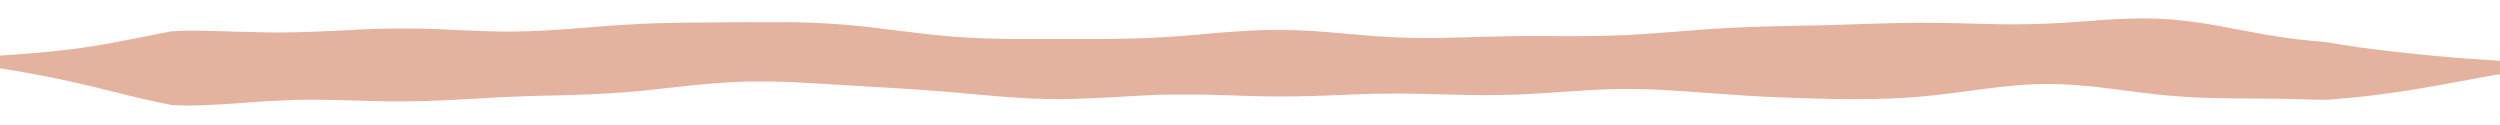
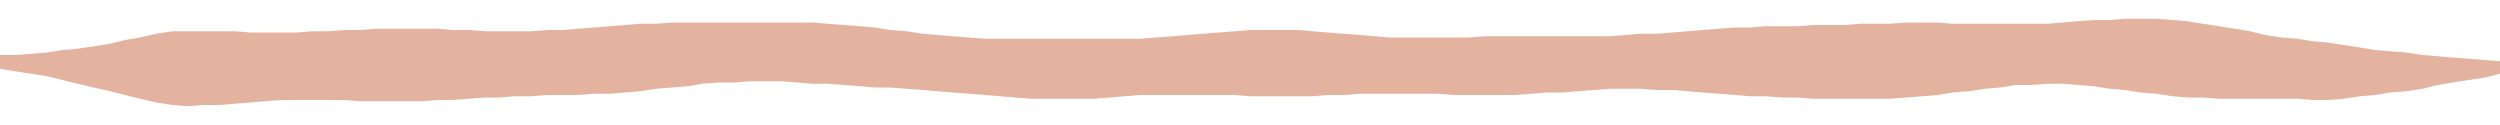
<svg xmlns="http://www.w3.org/2000/svg" width="200" height="10" viewBox="0 0 200 10" preserveAspectRatio="none">
-   <path fill="#E4B3A0" d="M0.00 4.45 L1.25 4.36 L2.50 4.26 L3.75 4.15 L5.00 4.02 L6.25 3.87 L7.50 3.68 L8.75 3.47 L10.00 3.23 L11.25 2.99 L12.50 2.74 L13.75 2.50 L15.00 2.45 L16.25 2.46 L17.50 2.49 L18.75 2.53 L20.00 2.56 L21.25 2.59 L22.50 2.60 L23.75 2.58 L25.00 2.54 L26.25 2.49 L27.50 2.43 L28.75 2.36 L30.00 2.31 L31.25 2.28 L32.50 2.28 L33.75 2.29 L35.00 2.33 L36.25 2.39 L37.50 2.44 L38.75 2.49 L40.00 2.52 L41.25 2.52 L42.50 2.49 L43.75 2.43 L45.00 2.35 L46.25 2.26 L47.50 2.16 L48.75 2.06 L50.00 1.98 L51.25 1.91 L52.50 1.86 L53.75 1.83 L55.00 1.81 L56.25 1.80 L57.50 1.79 L58.75 1.78 L60.00 1.77 L61.25 1.77 L62.50 1.77 L63.75 1.78 L65.00 1.82 L66.25 1.88 L67.50 1.97 L68.75 2.08 L70.00 2.22 L71.25 2.38 L72.50 2.53 L73.75 2.68 L75.00 2.82 L76.25 2.93 L77.50 3.01 L78.75 3.07 L80.00 3.10 L81.25 3.12 L82.50 3.12 L83.75 3.12 L85.00 3.12 L86.25 3.12 L87.50 3.12 L88.75 3.11 L90.00 3.09 L91.25 3.06 L92.50 3.01 L93.75 2.93 L95.00 2.84 L96.25 2.73 L97.50 2.62 L98.75 2.53 L100.00 2.45 L101.25 2.40 L102.50 2.39 L103.75 2.42 L105.00 2.48 L106.25 2.57 L107.50 2.68 L108.75 2.79 L110.00 2.89 L111.25 2.97 L112.50 3.02 L113.75 3.04 L115.00 3.04 L116.25 3.01 L117.50 2.98 L118.75 2.94 L120.00 2.91 L121.25 2.89 L122.50 2.88 L123.75 2.88 L125.00 2.89 L126.25 2.89 L127.50 2.88 L128.75 2.85 L130.00 2.81 L131.25 2.74 L132.50 2.65 L133.75 2.56 L135.00 2.46 L136.25 2.36 L137.50 2.28 L138.75 2.21 L140.00 2.16 L141.25 2.12 L142.50 2.09 L143.75 2.06 L145.00 2.04 L146.25 2.01 L147.50 1.97 L148.75 1.93 L150.00 1.89 L151.25 1.86 L152.50 1.83 L153.75 1.82 L155.00 1.83 L156.25 1.85 L157.50 1.88 L158.75 1.91 L160.00 1.94 L161.25 1.95 L162.50 1.93 L163.75 1.89 L165.00 1.83 L166.25 1.74 L167.50 1.65 L168.75 1.56 L170.00 1.50 L171.25 1.47 L172.50 1.49 L173.75 1.56 L175.00 1.69 L176.25 1.86 L177.50 2.07 L178.75 2.31 L180.00 2.54 L181.25 2.77 L182.50 2.97 L183.75 3.14 L185.00 3.27 L186.25 3.39 L187.50 3.60 L188.75 3.79 L190.00 3.95 L191.25 4.10 L192.50 4.24 L193.75 4.37 L195.00 4.49 L196.25 4.60 L197.50 4.70 L198.75 4.78 L200.00 4.86 L200.00 5.93 L198.75 6.15 L197.50 6.38 L196.25 6.61 L195.00 6.84 L193.75 7.05 L192.50 7.26 L191.25 7.44 L190.00 7.61 L188.75 7.75 L187.50 7.87 L186.25 7.98 L185.00 7.97 L183.75 7.93 L182.50 7.90 L181.25 7.89 L180.00 7.88 L178.75 7.87 L177.50 7.85 L176.25 7.82 L175.00 7.76 L173.75 7.67 L172.50 7.55 L171.25 7.40 L170.00 7.24 L168.75 7.08 L167.50 6.93 L166.25 6.82 L165.00 6.74 L163.75 6.72 L162.50 6.75 L161.25 6.83 L160.00 6.96 L158.75 7.11 L157.50 7.28 L156.25 7.44 L155.00 7.59 L153.75 7.72 L152.50 7.82 L151.25 7.88 L150.00 7.92 L148.75 7.93 L147.50 7.93 L146.25 7.91 L145.00 7.88 L143.75 7.84 L142.50 7.79 L141.25 7.74 L140.00 7.67 L138.75 7.59 L137.50 7.50 L136.25 7.41 L135.00 7.32 L133.75 7.24 L132.50 7.17 L131.25 7.13 L130.00 7.12 L128.75 7.14 L127.50 7.19 L126.25 7.27 L125.00 7.35 L123.75 7.44 L122.50 7.51 L121.25 7.57 L120.00 7.60 L118.75 7.61 L117.50 7.60 L116.25 7.57 L115.00 7.54 L113.75 7.51 L112.50 7.49 L111.25 7.49 L110.00 7.50 L108.75 7.54 L107.50 7.59 L106.25 7.64 L105.00 7.68 L103.75 7.71 L102.50 7.72 L101.25 7.71 L100.00 7.68 L98.75 7.64 L97.50 7.60 L96.25 7.57 L95.00 7.56 L93.75 7.56 L92.50 7.59 L91.25 7.65 L90.00 7.72 L88.75 7.79 L87.50 7.85 L86.25 7.90 L85.00 7.93 L83.75 7.92 L82.50 7.88 L81.25 7.81 L80.00 7.72 L78.75 7.61 L77.50 7.50 L76.25 7.39 L75.00 7.28 L73.75 7.19 L72.50 7.11 L71.25 7.03 L70.00 6.96 L68.75 6.88 L67.50 6.81 L66.25 6.73 L65.00 6.66 L63.75 6.59 L62.50 6.54 L61.25 6.52 L60.00 6.52 L58.75 6.56 L57.50 6.64 L56.25 6.74 L55.00 6.87 L53.75 7.00 L52.50 7.14 L51.25 7.27 L50.00 7.38 L48.75 7.47 L47.50 7.53 L46.25 7.58 L45.00 7.62 L43.75 7.65 L42.50 7.68 L41.25 7.73 L40.00 7.78 L38.75 7.85 L37.50 7.92 L36.25 7.99 L35.00 8.05 L33.75 8.09 L32.50 8.11 L31.25 8.11 L30.00 8.09 L28.75 8.05 L27.50 8.02 L26.25 7.99 L25.00 7.98 L23.75 7.99 L22.50 8.04 L21.25 8.10 L20.00 8.19 L18.75 8.28 L17.50 8.36 L16.25 8.42 L15.00 8.45 L13.75 8.40 L12.50 8.15 L11.25 7.87 L10.00 7.57 L8.75 7.26 L7.50 6.95 L6.25 6.66 L5.00 6.38 L3.75 6.13 L2.50 5.89 L1.25 5.67 L0.00 5.47 Z" />
+   <path fill="#E4B3A0" d="M0.0 4.4 L1.2 4.4 L2.5 4.3 L3.8 4.2 L5.0 4.0 L6.2 3.9 L7.5 3.7 L8.8 3.5 L10.0 3.2 L11.2 3.0 L12.5 2.7 L13.8 2.5 L15.0 2.5 L16.2 2.5 L17.5 2.5 L18.8 2.5 L20.0 2.6 L21.2 2.6 L22.5 2.6 L23.8 2.6 L25.0 2.5 L26.2 2.5 L27.5 2.4 L28.8 2.4 L30.0 2.3 L31.2 2.3 L32.5 2.3 L33.8 2.3 L35.0 2.3 L36.2 2.4 L37.5 2.4 L38.8 2.5 L40.0 2.5 L41.2 2.5 L42.5 2.5 L43.8 2.4 L45.0 2.4 L46.2 2.3 L47.5 2.2 L48.8 2.1 L50.0 2.0 L51.2 1.9 L52.5 1.9 L53.8 1.8 L55.0 1.8 L56.2 1.8 L57.5 1.8 L58.8 1.8 L60.0 1.8 L61.2 1.8 L62.5 1.8 L63.8 1.8 L65.0 1.8 L66.2 1.9 L67.5 2.0 L68.8 2.1 L70.0 2.2 L71.2 2.4 L72.5 2.5 L73.8 2.7 L75.0 2.8 L76.2 2.9 L77.5 3.0 L78.8 3.1 L80.0 3.1 L81.2 3.1 L82.5 3.1 L83.8 3.1 L85.0 3.1 L86.2 3.1 L87.5 3.1 L88.8 3.1 L90.0 3.1 L91.2 3.1 L92.5 3.0 L93.8 2.9 L95.0 2.8 L96.2 2.7 L97.5 2.6 L98.8 2.5 L100.0 2.4 L101.2 2.4 L102.5 2.4 L103.8 2.4 L105.0 2.5 L106.2 2.6 L107.5 2.7 L108.8 2.8 L110.0 2.9 L111.2 3.0 L112.5 3.0 L113.8 3.0 L115.0 3.0 L116.2 3.0 L117.5 3.0 L118.8 2.9 L120.0 2.9 L121.2 2.9 L122.5 2.9 L123.8 2.9 L125.0 2.9 L126.2 2.9 L127.5 2.9 L128.8 2.9 L130.0 2.8 L131.2 2.7 L132.5 2.7 L133.8 2.6 L135.0 2.5 L136.2 2.4 L137.5 2.3 L138.8 2.2 L140.0 2.2 L141.2 2.1 L142.5 2.1 L143.8 2.1 L145.0 2.0 L146.2 2.0 L147.5 2.0 L148.8 1.9 L150.0 1.9 L151.2 1.9 L152.5 1.8 L153.8 1.8 L155.0 1.8 L156.2 1.9 L157.5 1.9 L158.8 1.9 L160.0 1.9 L161.2 1.9 L162.5 1.9 L163.8 1.9 L165.0 1.8 L166.2 1.7 L167.5 1.6 L168.8 1.6 L170.0 1.5 L171.2 1.5 L172.5 1.5 L173.8 1.6 L175.0 1.7 L176.2 1.9 L177.5 2.1 L178.8 2.3 L180.0 2.5 L181.2 2.8 L182.5 3.0 L183.8 3.1 L185.0 3.3 L186.2 3.4 L187.5 3.6 L188.8 3.8 L190.0 4.0 L191.2 4.1 L192.5 4.2 L193.8 4.4 L195.0 4.5 L196.2 4.6 L197.5 4.7 L198.8 4.8 L200.0 4.9 L200.0 5.9 L198.8 6.2 L197.5 6.4 L196.2 6.6 L195.0 6.8 L193.8 7.1 L192.5 7.3 L191.2 7.4 L190.0 7.6 L188.8 7.7 L187.5 7.9 L186.2 8.0 L185.0 8.0 L183.8 7.9 L182.5 7.9 L181.2 7.9 L180.0 7.9 L178.8 7.9 L177.5 7.9 L176.2 7.8 L175.0 7.8 L173.8 7.7 L172.5 7.5 L171.2 7.4 L170.0 7.2 L168.8 7.1 L167.5 6.9 L166.2 6.8 L165.0 6.7 L163.8 6.7 L162.5 6.8 L161.2 6.8 L160.0 7.0 L158.8 7.1 L157.5 7.3 L156.2 7.4 L155.0 7.6 L153.8 7.7 L152.5 7.8 L151.2 7.9 L150.0 7.9 L148.8 7.9 L147.5 7.9 L146.2 7.9 L145.0 7.9 L143.8 7.8 L142.5 7.8 L141.2 7.7 L140.0 7.7 L138.8 7.6 L137.5 7.5 L136.2 7.4 L135.0 7.3 L133.8 7.2 L132.5 7.2 L131.2 7.1 L130.0 7.1 L128.8 7.1 L127.5 7.2 L126.2 7.3 L125.0 7.4 L123.8 7.4 L122.5 7.5 L121.2 7.6 L120.0 7.6 L118.8 7.6 L117.5 7.6 L116.2 7.6 L115.0 7.5 L113.8 7.5 L112.5 7.5 L111.2 7.5 L110.0 7.5 L108.8 7.5 L107.5 7.6 L106.2 7.6 L105.0 7.7 L103.8 7.7 L102.5 7.7 L101.2 7.7 L100.0 7.7 L98.8 7.6 L97.5 7.6 L96.2 7.6 L95.0 7.6 L93.8 7.6 L92.5 7.6 L91.2 7.6 L90.0 7.7 L88.8 7.8 L87.5 7.9 L86.2 7.9 L85.0 7.9 L83.8 7.9 L82.5 7.9 L81.2 7.8 L80.0 7.7 L78.8 7.6 L77.5 7.5 L76.2 7.4 L75.0 7.3 L73.8 7.2 L72.5 7.1 L71.2 7.0 L70.0 7.0 L68.8 6.9 L67.5 6.8 L66.2 6.7 L65.0 6.7 L63.8 6.6 L62.5 6.5 L61.2 6.5 L60.0 6.5 L58.8 6.6 L57.5 6.6 L56.2 6.7 L55.0 6.9 L53.8 7.0 L52.5 7.1 L51.2 7.3 L50.0 7.4 L48.8 7.5 L47.5 7.5 L46.2 7.6 L45.0 7.6 L43.8 7.6 L42.5 7.7 L41.2 7.7 L40.0 7.8 L38.8 7.8 L37.5 7.9 L36.2 8.0 L35.0 8.0 L33.8 8.1 L32.5 8.1 L31.2 8.1 L30.0 8.1 L28.8 8.1 L27.5 8.0 L26.2 8.0 L25.0 8.0 L23.8 8.0 L22.5 8.0 L21.2 8.1 L20.0 8.2 L18.8 8.3 L17.5 8.4 L16.2 8.4 L15.0 8.5 L13.8 8.4 L12.5 8.2 L11.2 7.9 L10.0 7.6 L8.8 7.3 L7.5 7.0 L6.2 6.7 L5.0 6.4 L3.8 6.1 L2.5 5.9 L1.2 5.7 L0.0 5.5 Z" />
</svg>
